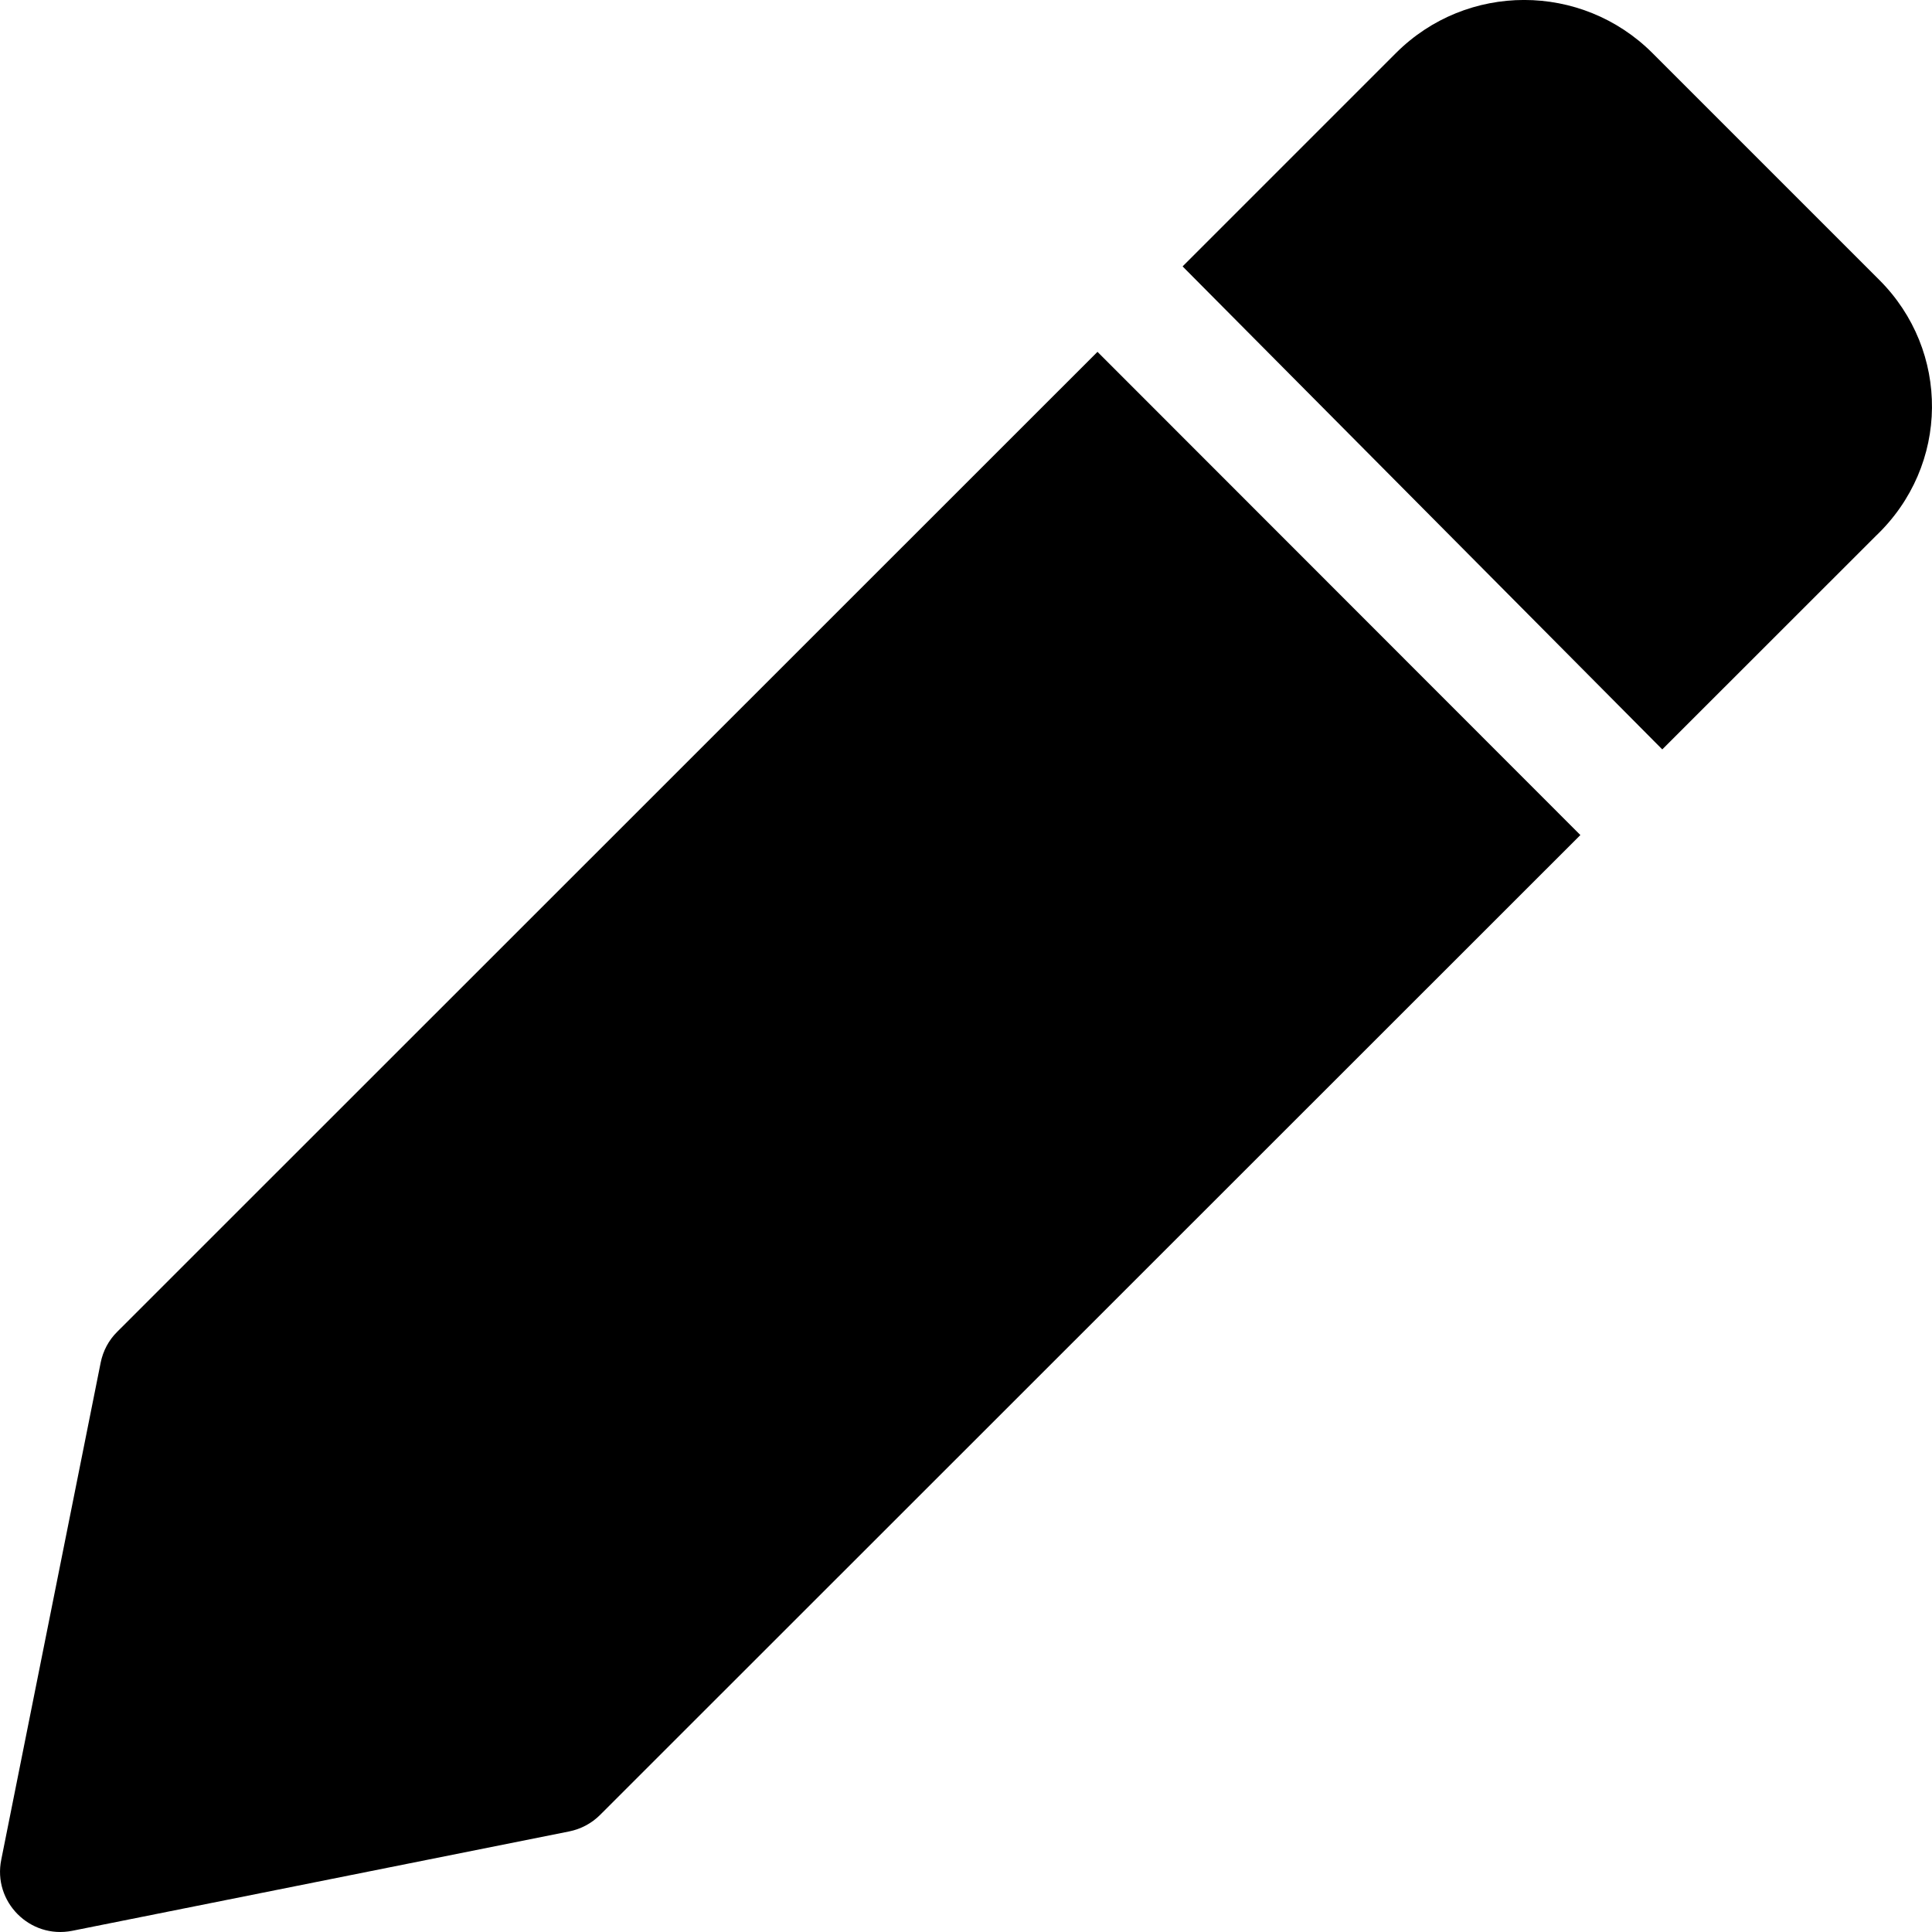
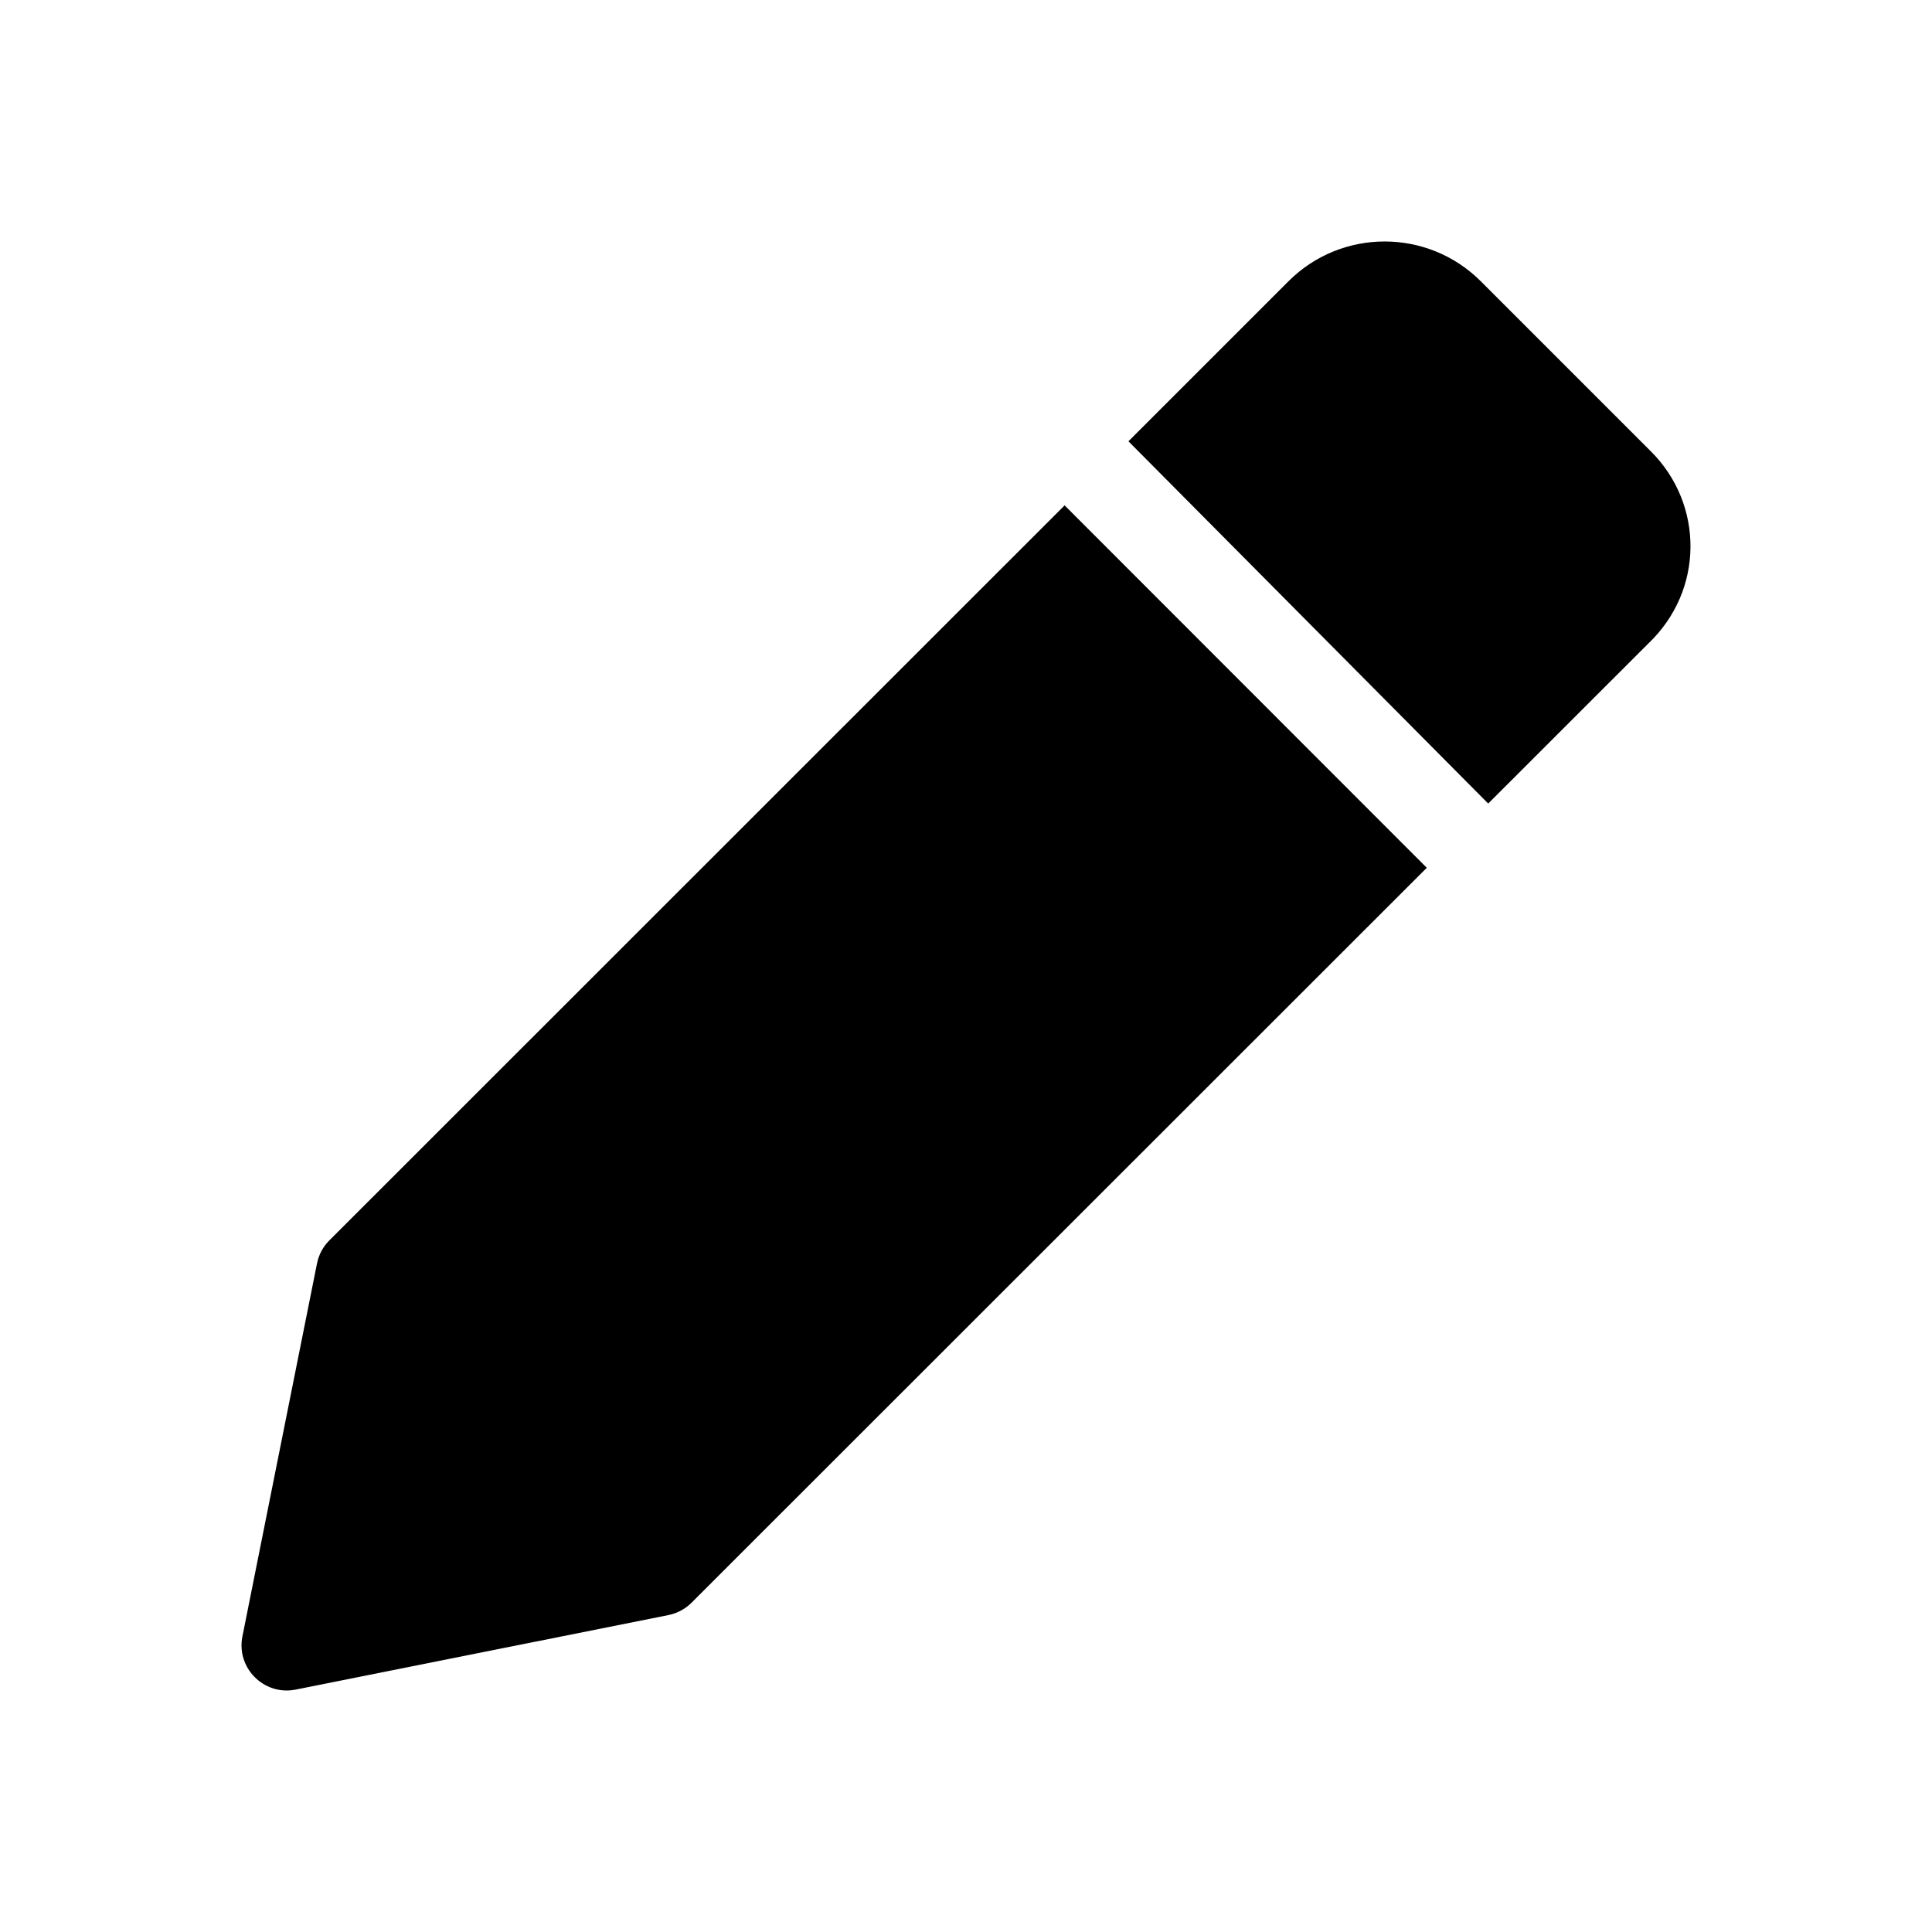
- <svg xmlns="http://www.w3.org/2000/svg" width="24" height="24" viewBox="0 0 18 18" fill="none">
-   <path id="Vector" d="M17.508 2.607L15.395 0.494C14.735 -0.165 13.665 -0.165 13.006 0.494L11.018 2.482L15.487 6.982L17.476 4.994C18.169 4.335 18.169 3.266 17.508 2.607ZM10.225 3.278L1.092 12.408C1.013 12.486 0.96 12.586 0.938 12.695L0.012 17.325C-0.069 17.718 0.278 18.067 0.672 17.989L5.303 17.063C5.412 17.041 5.512 16.988 5.591 16.909L14.724 7.78L10.225 3.278Z" fill="currentColor" />
+ <svg xmlns="http://www.w3.org/2000/svg" width="24" height="24" viewBox="0 0 24 24" fill="none">
+   <g transform="translate(3 3)">
+     <path id="Vector" d="M17.508 2.607L15.395 0.494C14.735 -0.165 13.665 -0.165 13.006 0.494L11.018 2.482L15.487 6.982L17.476 4.994C18.169 4.335 18.169 3.266 17.508 2.607ZM10.225 3.278L1.092 12.408C1.013 12.486 0.96 12.586 0.938 12.695L0.012 17.325C-0.069 17.718 0.278 18.067 0.672 17.989L5.303 17.063C5.412 17.041 5.512 16.988 5.591 16.909L14.724 7.78L10.225 3.278Z" fill="currentColor" />
+   </g>
</svg>
